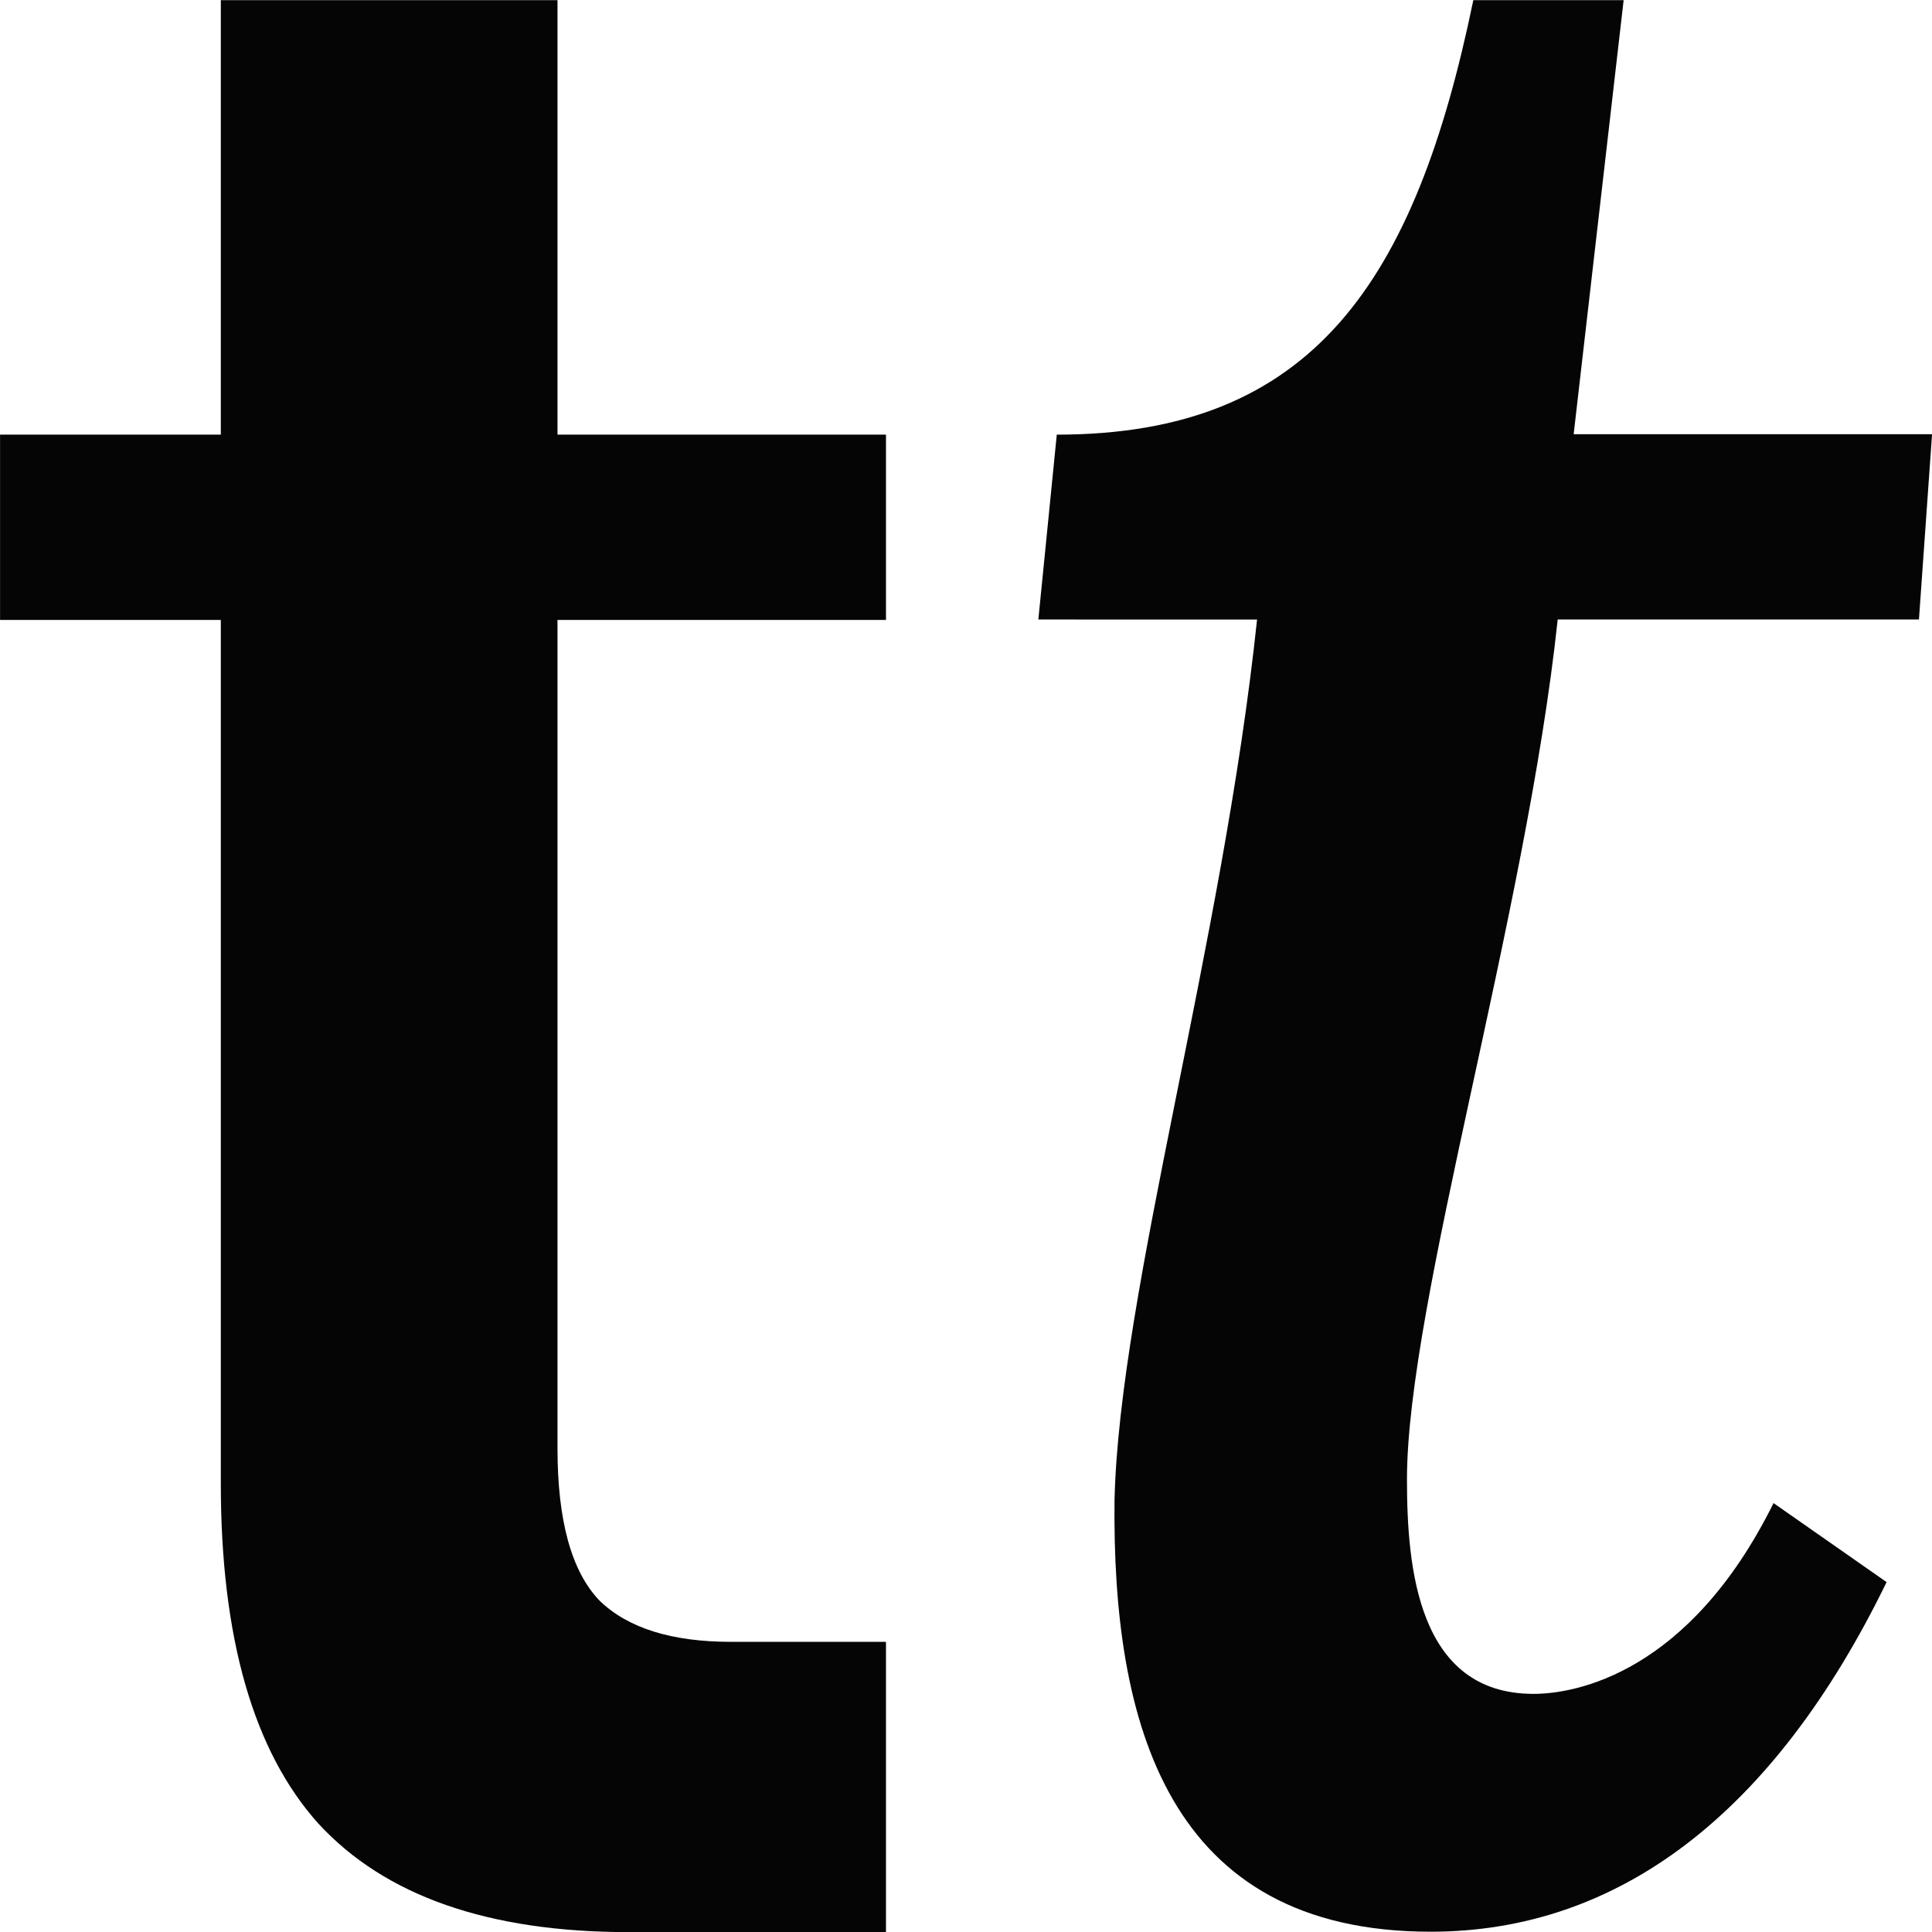
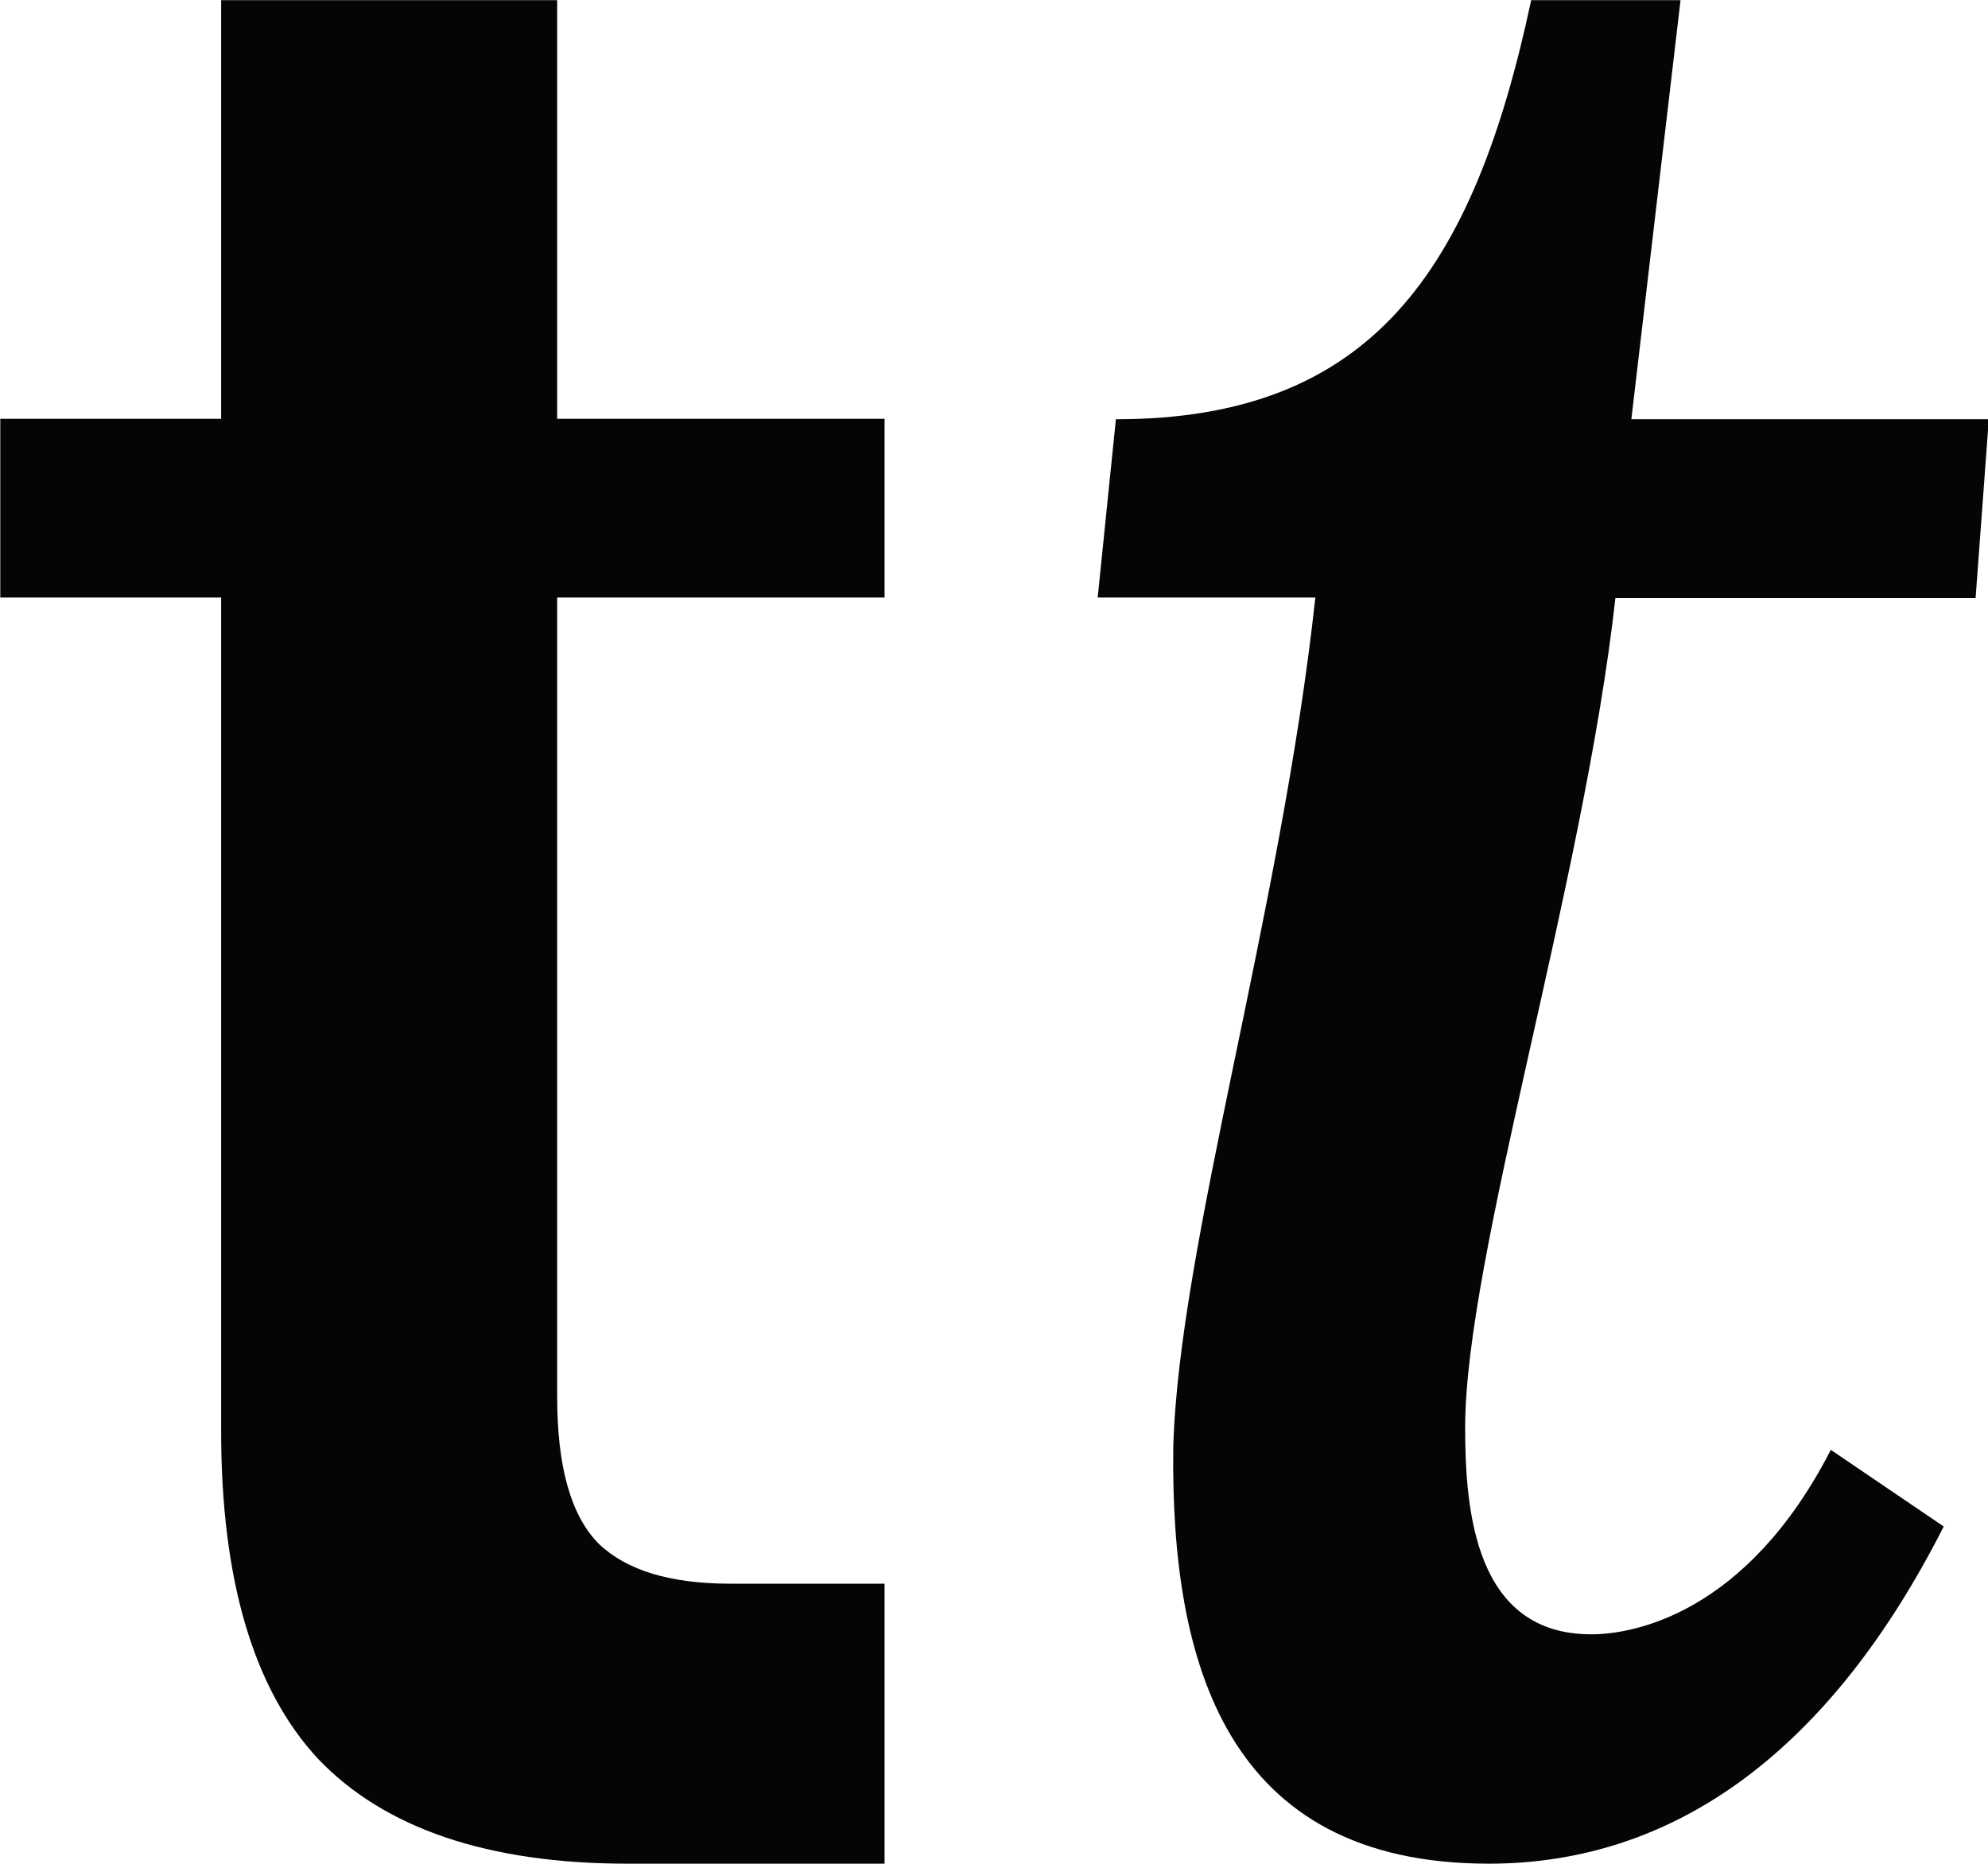
- <svg xmlns="http://www.w3.org/2000/svg" width="4.233mm" height="4.233mm" viewBox="0 0 4.233 4.233" version="1.1" id="svg1">
-   <defs id="defs1" />
-   <g id="layer1" transform="translate(-2.645833,-2.645833)">
-     <g id="g1" transform="matrix(0.8973925,0,0,0.9999845,-19.33747,1.75817)">
-       <path d="M 26.032,5.121 C 25.69,5.121 25.437,5.042 25.274,4.883 25.116,4.725 25.036,4.477 25.036,4.138 V 0.888 h 0.822 V 4.061 c 0,0.158 0.034,0.27 0.103,0.334 0.069,0.06 0.176,0.09 0.321,0.09 H 26.66 v 0.636 z m -1.535,-2.875 v -0.406 H 26.66 v 0.406 z" id="text1" style="font-weight:600;font-size:6.424px;font-family:Geist;-inkscape-font-specification:'Geist, Semi-Bold';letter-spacing:-0.002px;word-spacing:0px;fill:#050506;stroke-width:0.482" aria-label="t" />
-       <path d="m 28.461,0.888 h -0.367 c -0.142,0.618 -0.393,0.952 -1.017,0.952 l -0.045,0.405 0.534,1.187e-4 c -0.084,0.714 -0.336,1.472 -0.348,1.929 -0.006,0.489 0.129,0.946 0.772,0.946 0.457,0 0.837,-0.257 1.113,-0.766 L 28.827,4.181 c -0.206,0.373 -0.483,0.418 -0.586,0.418 -0.283,0 -0.309,-0.277 -0.309,-0.47 0,-0.386 0.291,-1.234 0.368,-1.884 h 0.882 l 0.032,-0.406 h -0.875 z" id="text2" style="font-style:italic;font-weight:600;font-size:6.424px;font-family:Lora;-inkscape-font-specification:'Lora, Semi-Bold Italic';letter-spacing:-0.002px;word-spacing:0px;fill:#050506;stroke-width:0.483" aria-label="t" />
-     </g>
-   </g>
+ <svg xmlns="http://www.w3.org/2000/svg" width="16" height="15" viewBox="0 0 4.233 3.969">
+   <path d="M10.216 6.836c-.307 0-.534-.08-.68-.238-.142-.158-.213-.407-.213-.745v-3.25h.738v3.173c0 .158.03.27.092.334.061.06.157.09.288.09h.339v.636ZM8.838 3.96v-.406h1.942v.406z" aria-label="t" style="font-weight:600;font-size:6.424px;font-family:Geist;-inkscape-font-specification:&quot;Geist, Semi-Bold&quot;;letter-spacing:-.002px;word-spacing:0;fill:#050506;stroke-width:.456" transform="matrix(.96971 0 0 .9375 -8.57 -2.44)" />
+   <path d="M12.528 2.603H12.2c-.127.617-.352.952-.912.952l-.04.405h.478c-.075.715-.3 1.473-.312 1.93-.006.489.115.946.693.946.41 0 .75-.258.999-.766l-.248-.174c-.185.373-.434.419-.526.419-.254 0-.277-.277-.277-.47 0-.386.26-1.235.33-1.884h.791l.029-.406h-.785z" aria-label="t" style="font-style:italic;font-weight:600;font-size:6.424px;font-family:Lora;-inkscape-font-specification:&quot;Lora, Semi-Bold Italic&quot;;letter-spacing:-.002px;word-spacing:0;fill:#050506;stroke-width:.457" transform="matrix(.96971 0 0 .9375 -8.57 -2.44)" />
</svg>
